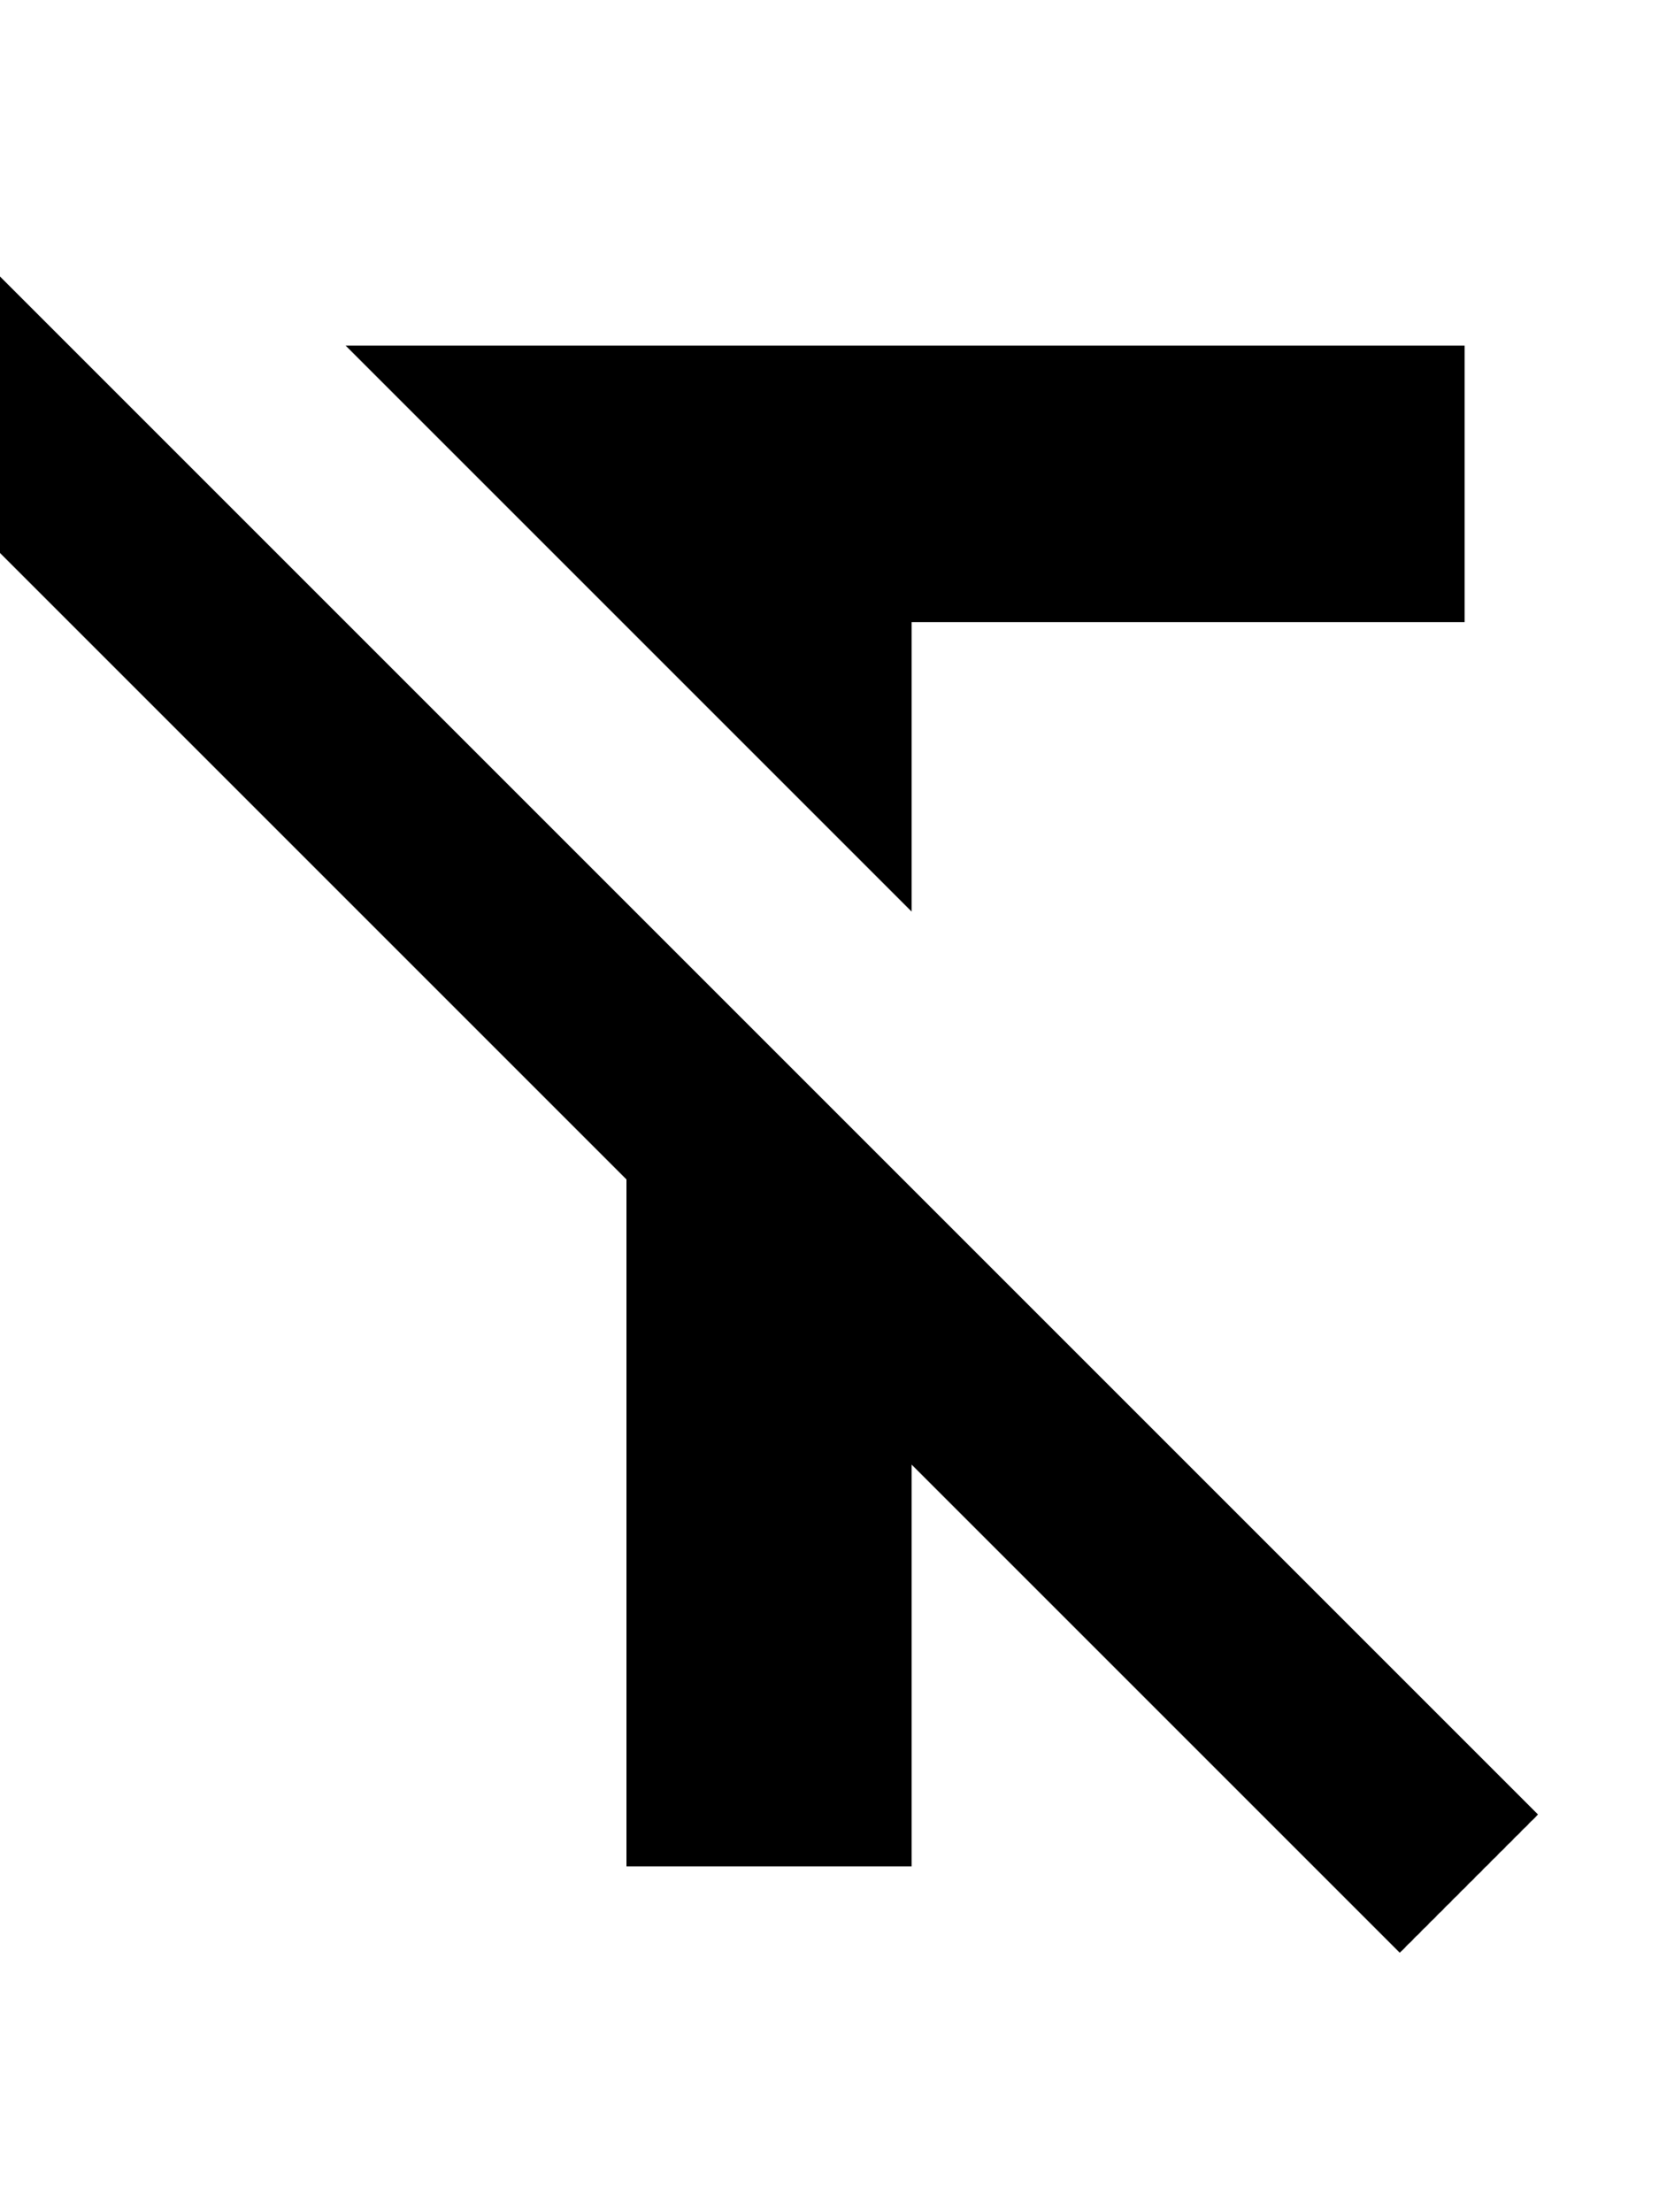
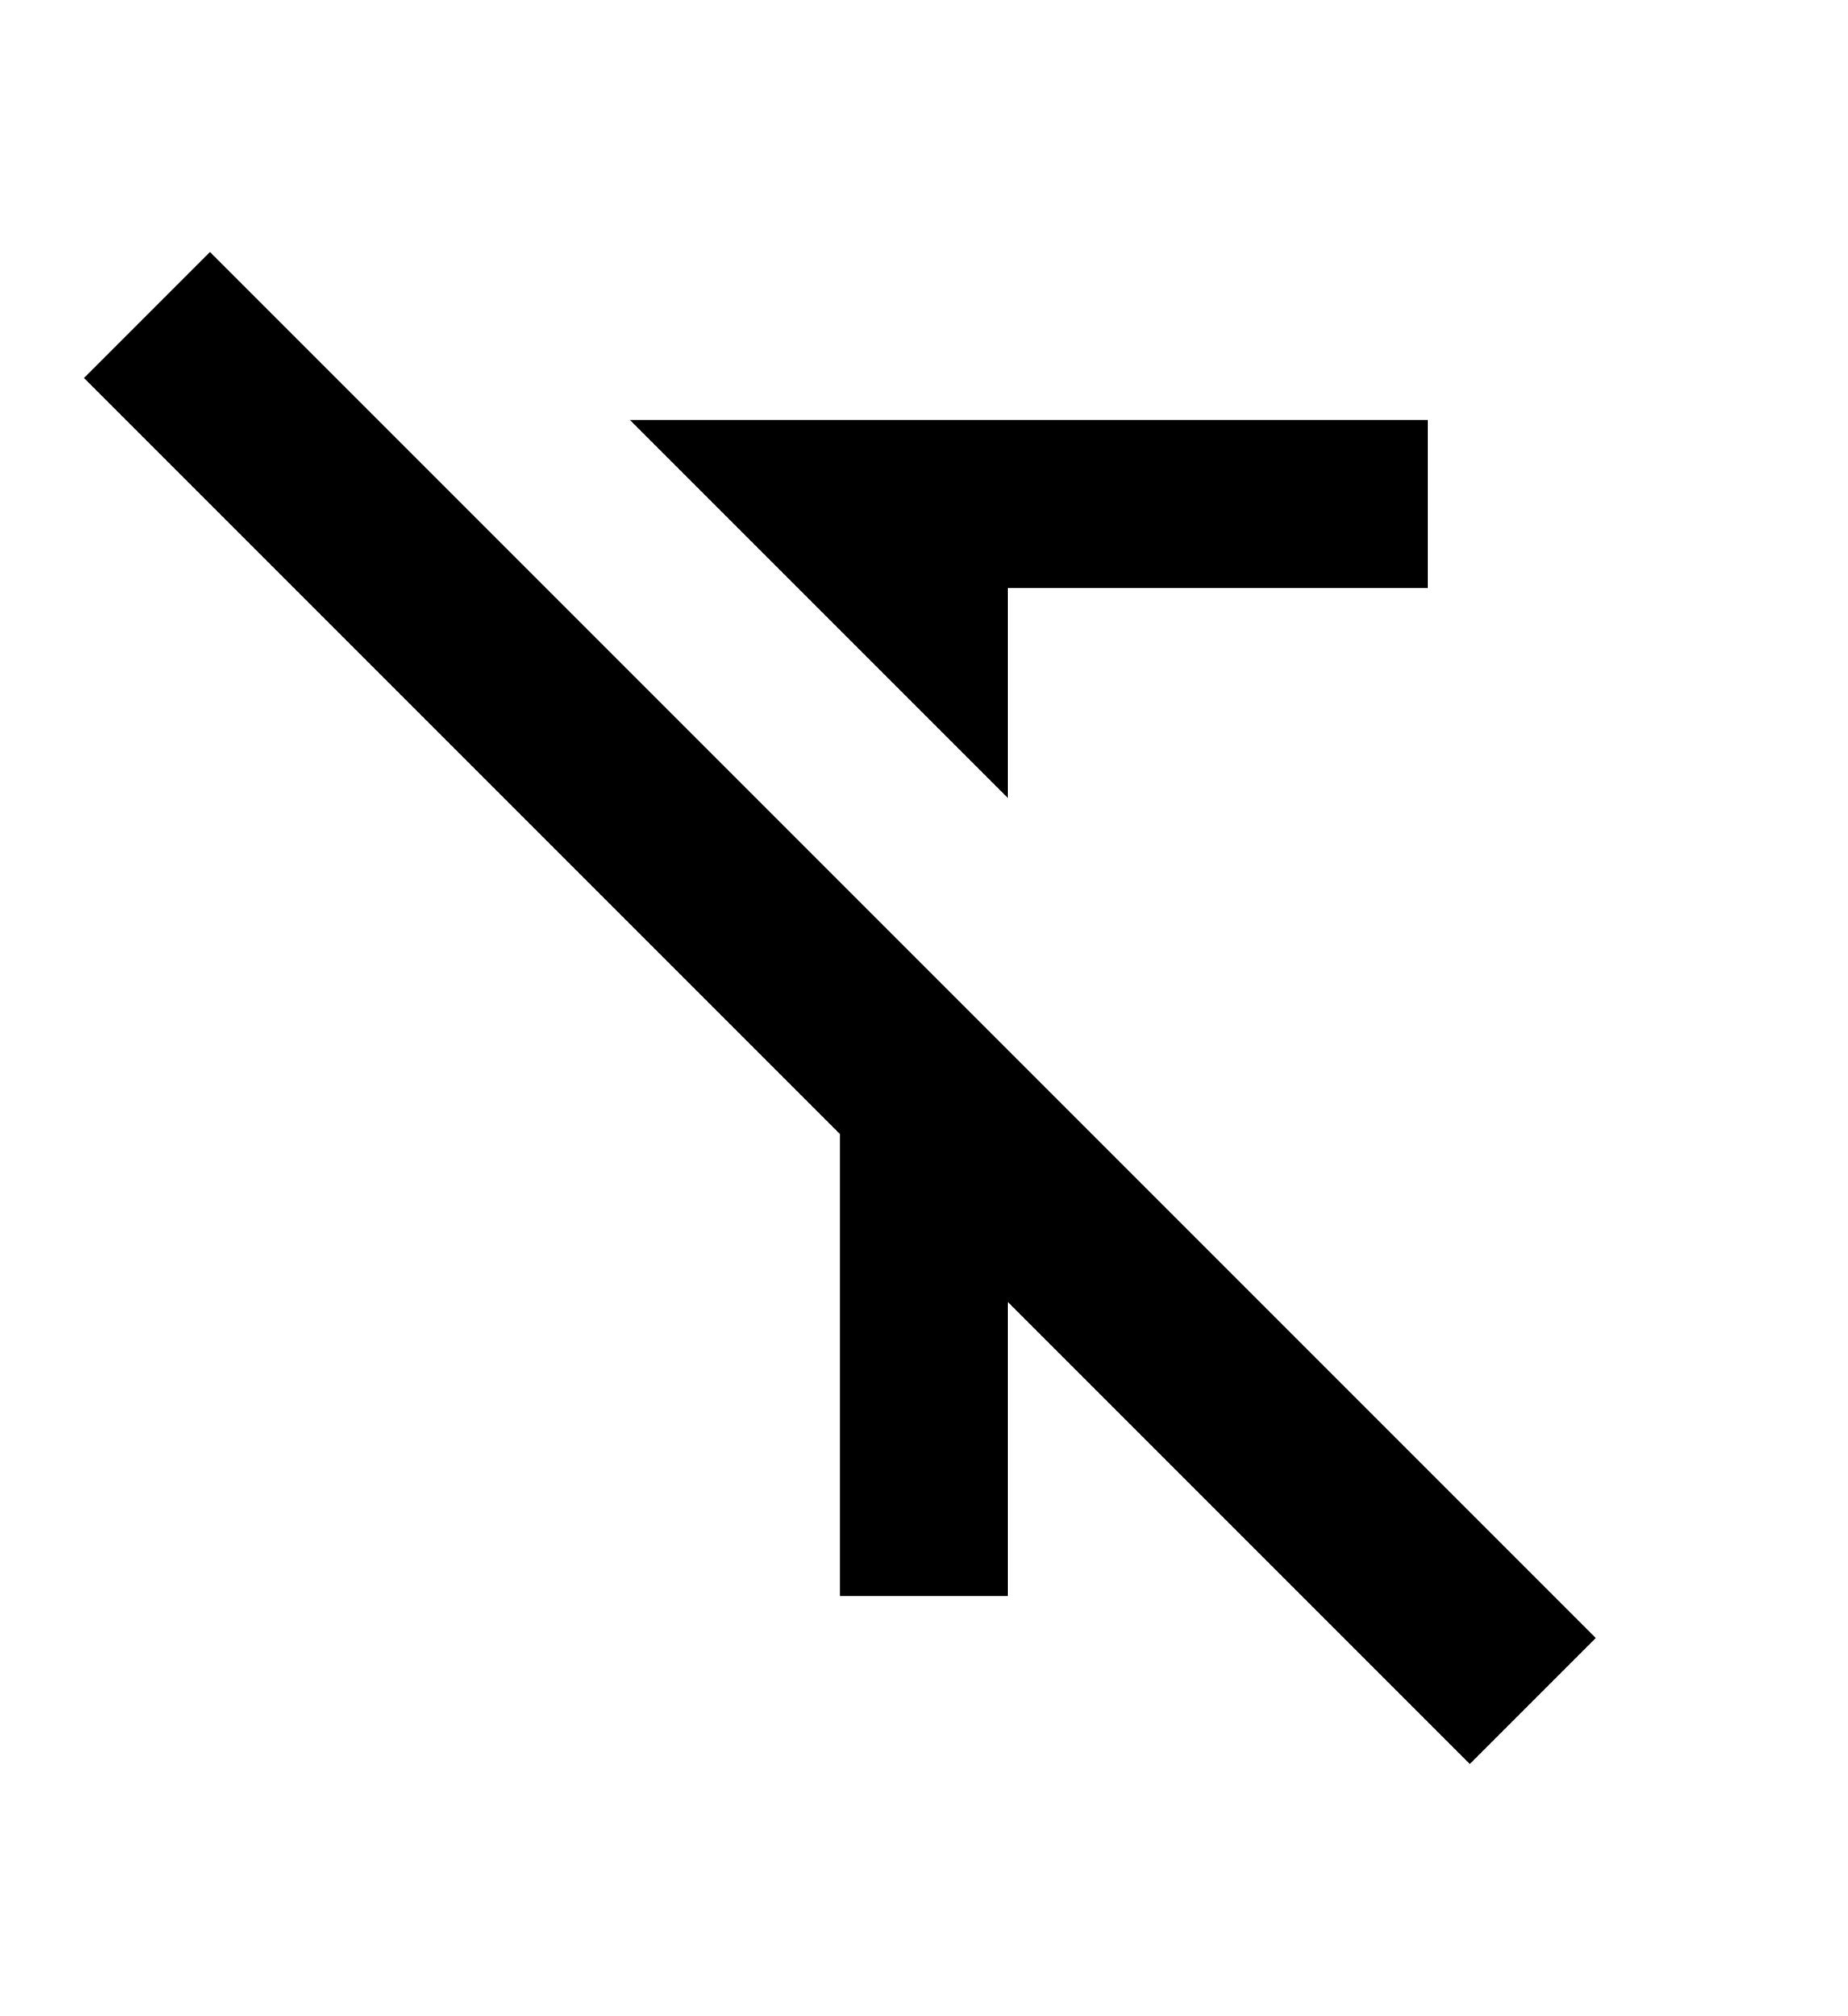
- <svg xmlns="http://www.w3.org/2000/svg" width="384" height="512" viewBox="0 0 384 512">
-   <path d="M356 420L324 452 211 339 211 432 145 432 145 273-36 92-4 60 356 420ZM211 144L211 211 80 80 339 80 339 144 211 144Z" />
+ <svg xmlns="http://www.w3.org/2000/svg" width="440" height="480" viewBox="0 0 440 480">
+   <path d="M200 380l40 0 0-70 110 110 30-30-330-330-30 30 180 180 0 110z m-50-280l90 90 0-50 100 0 0-40-190 0z" />
</svg>
